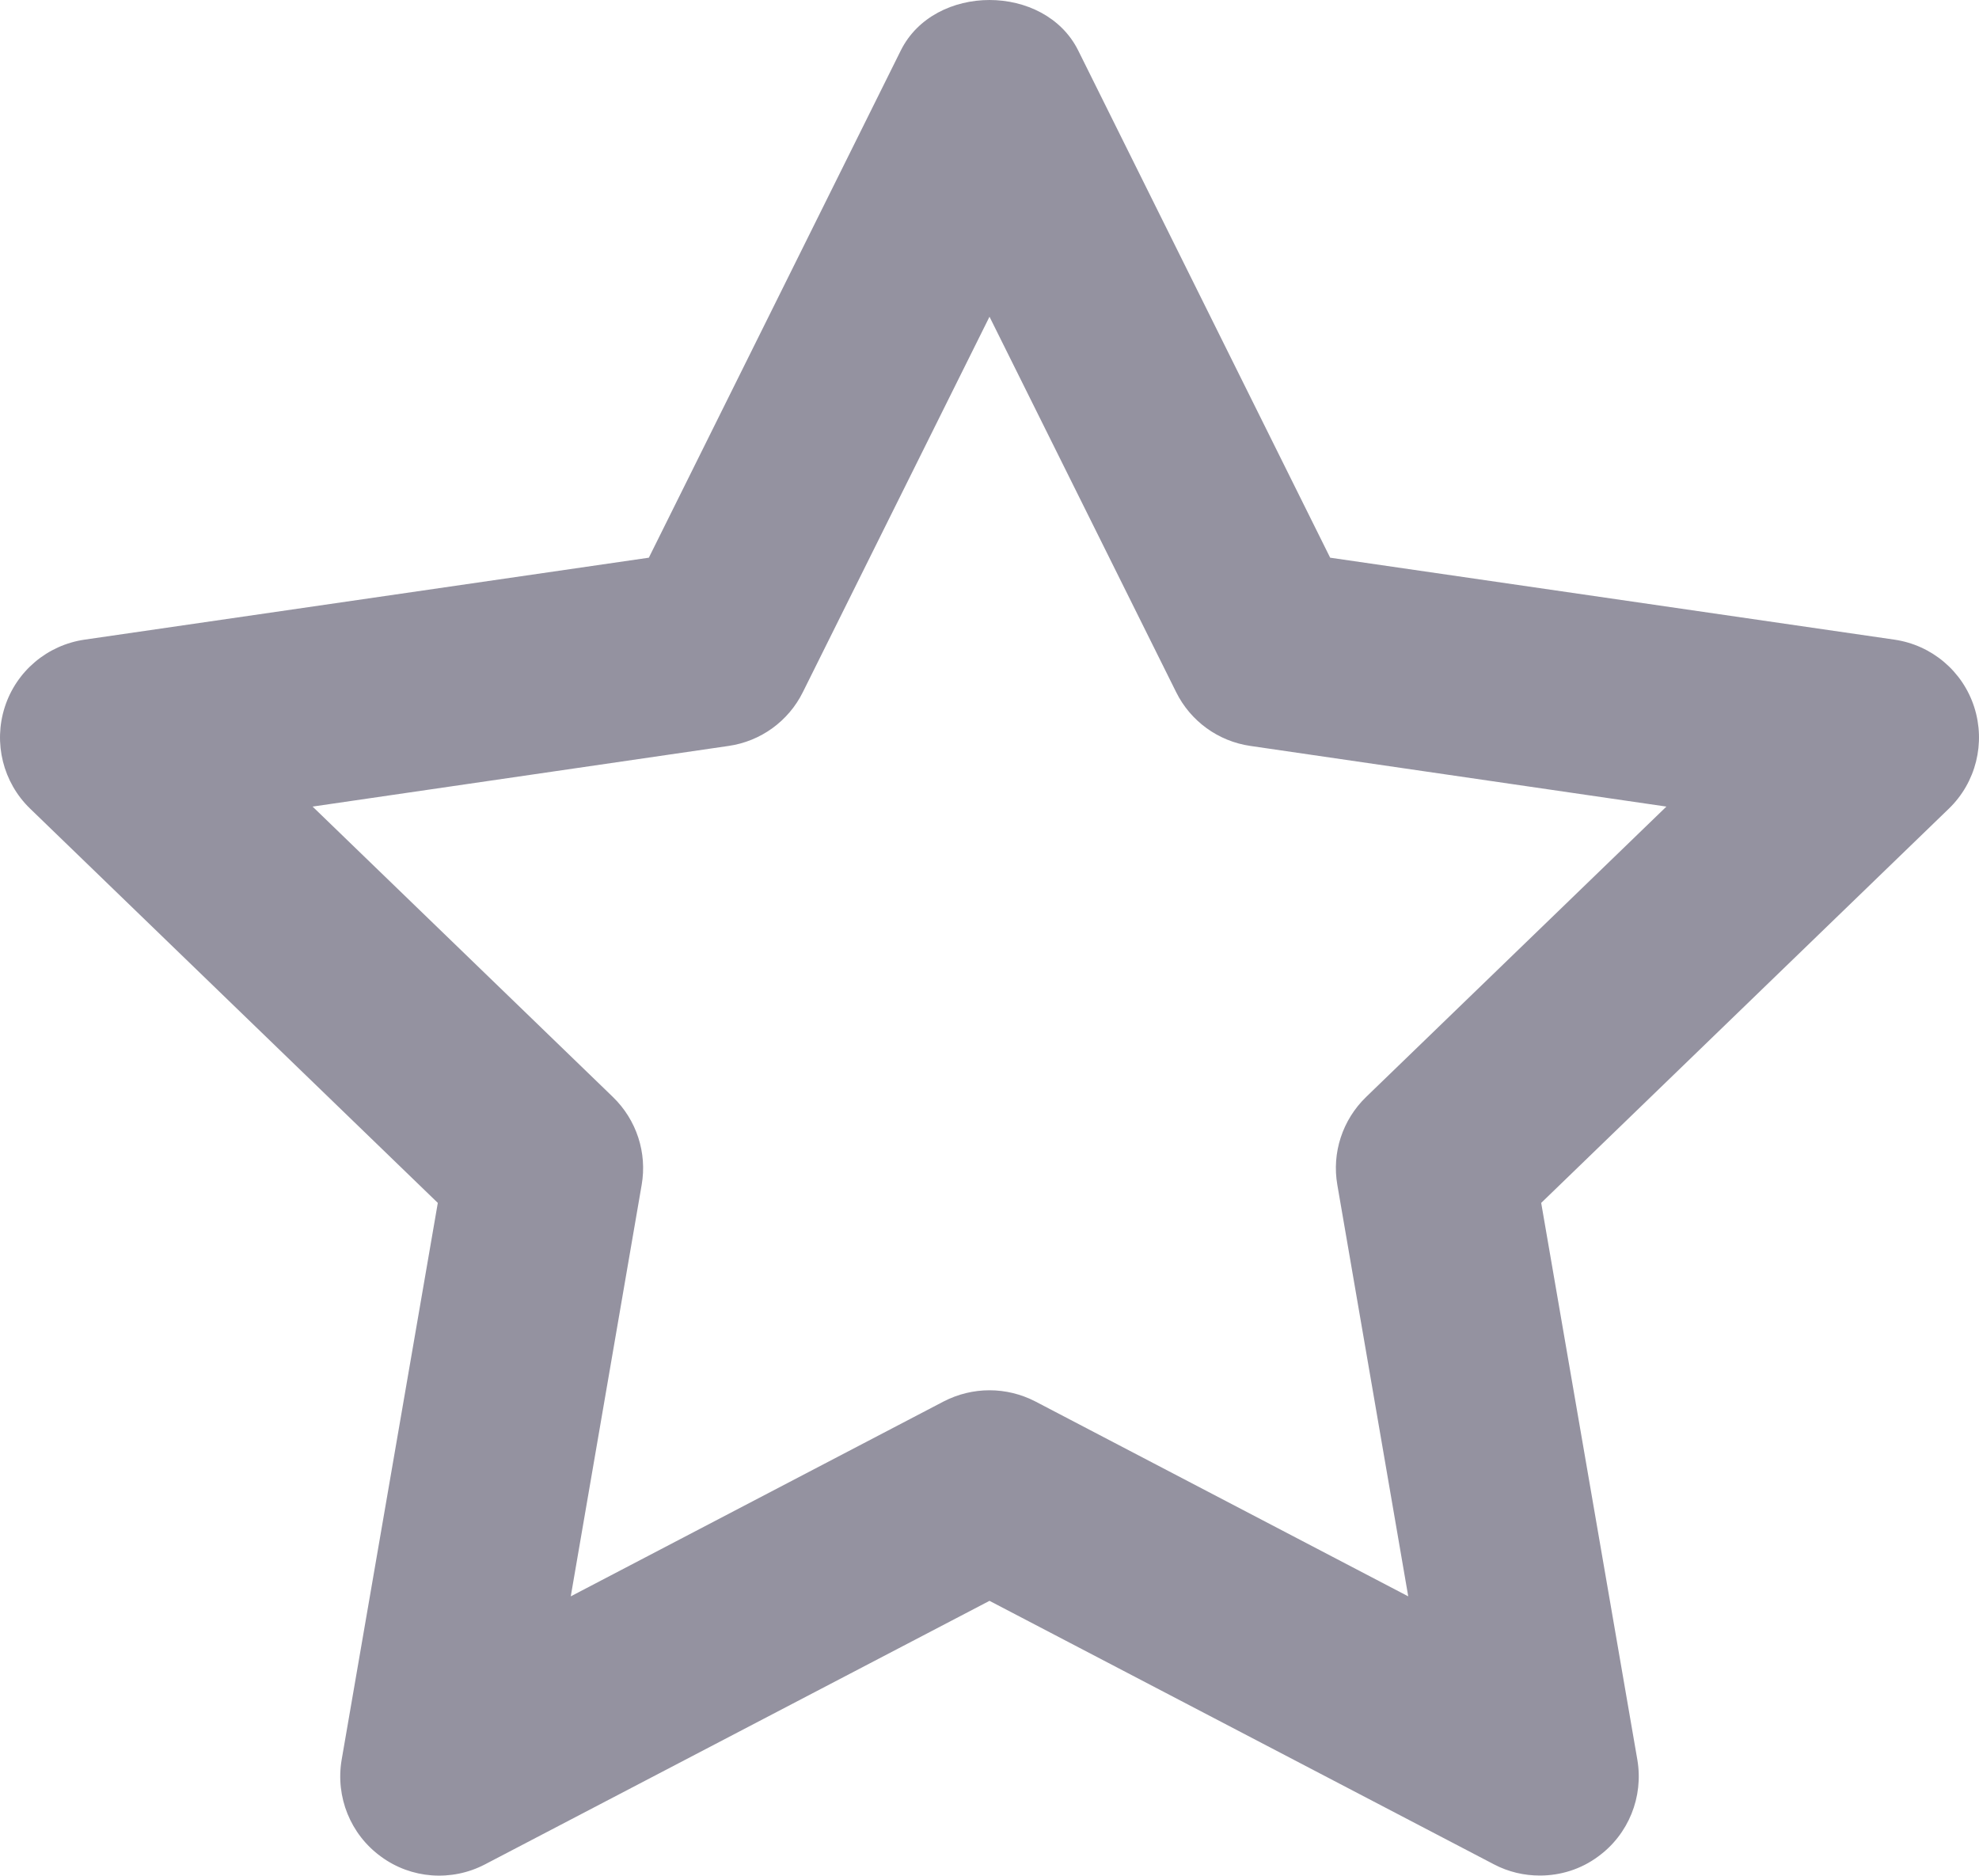
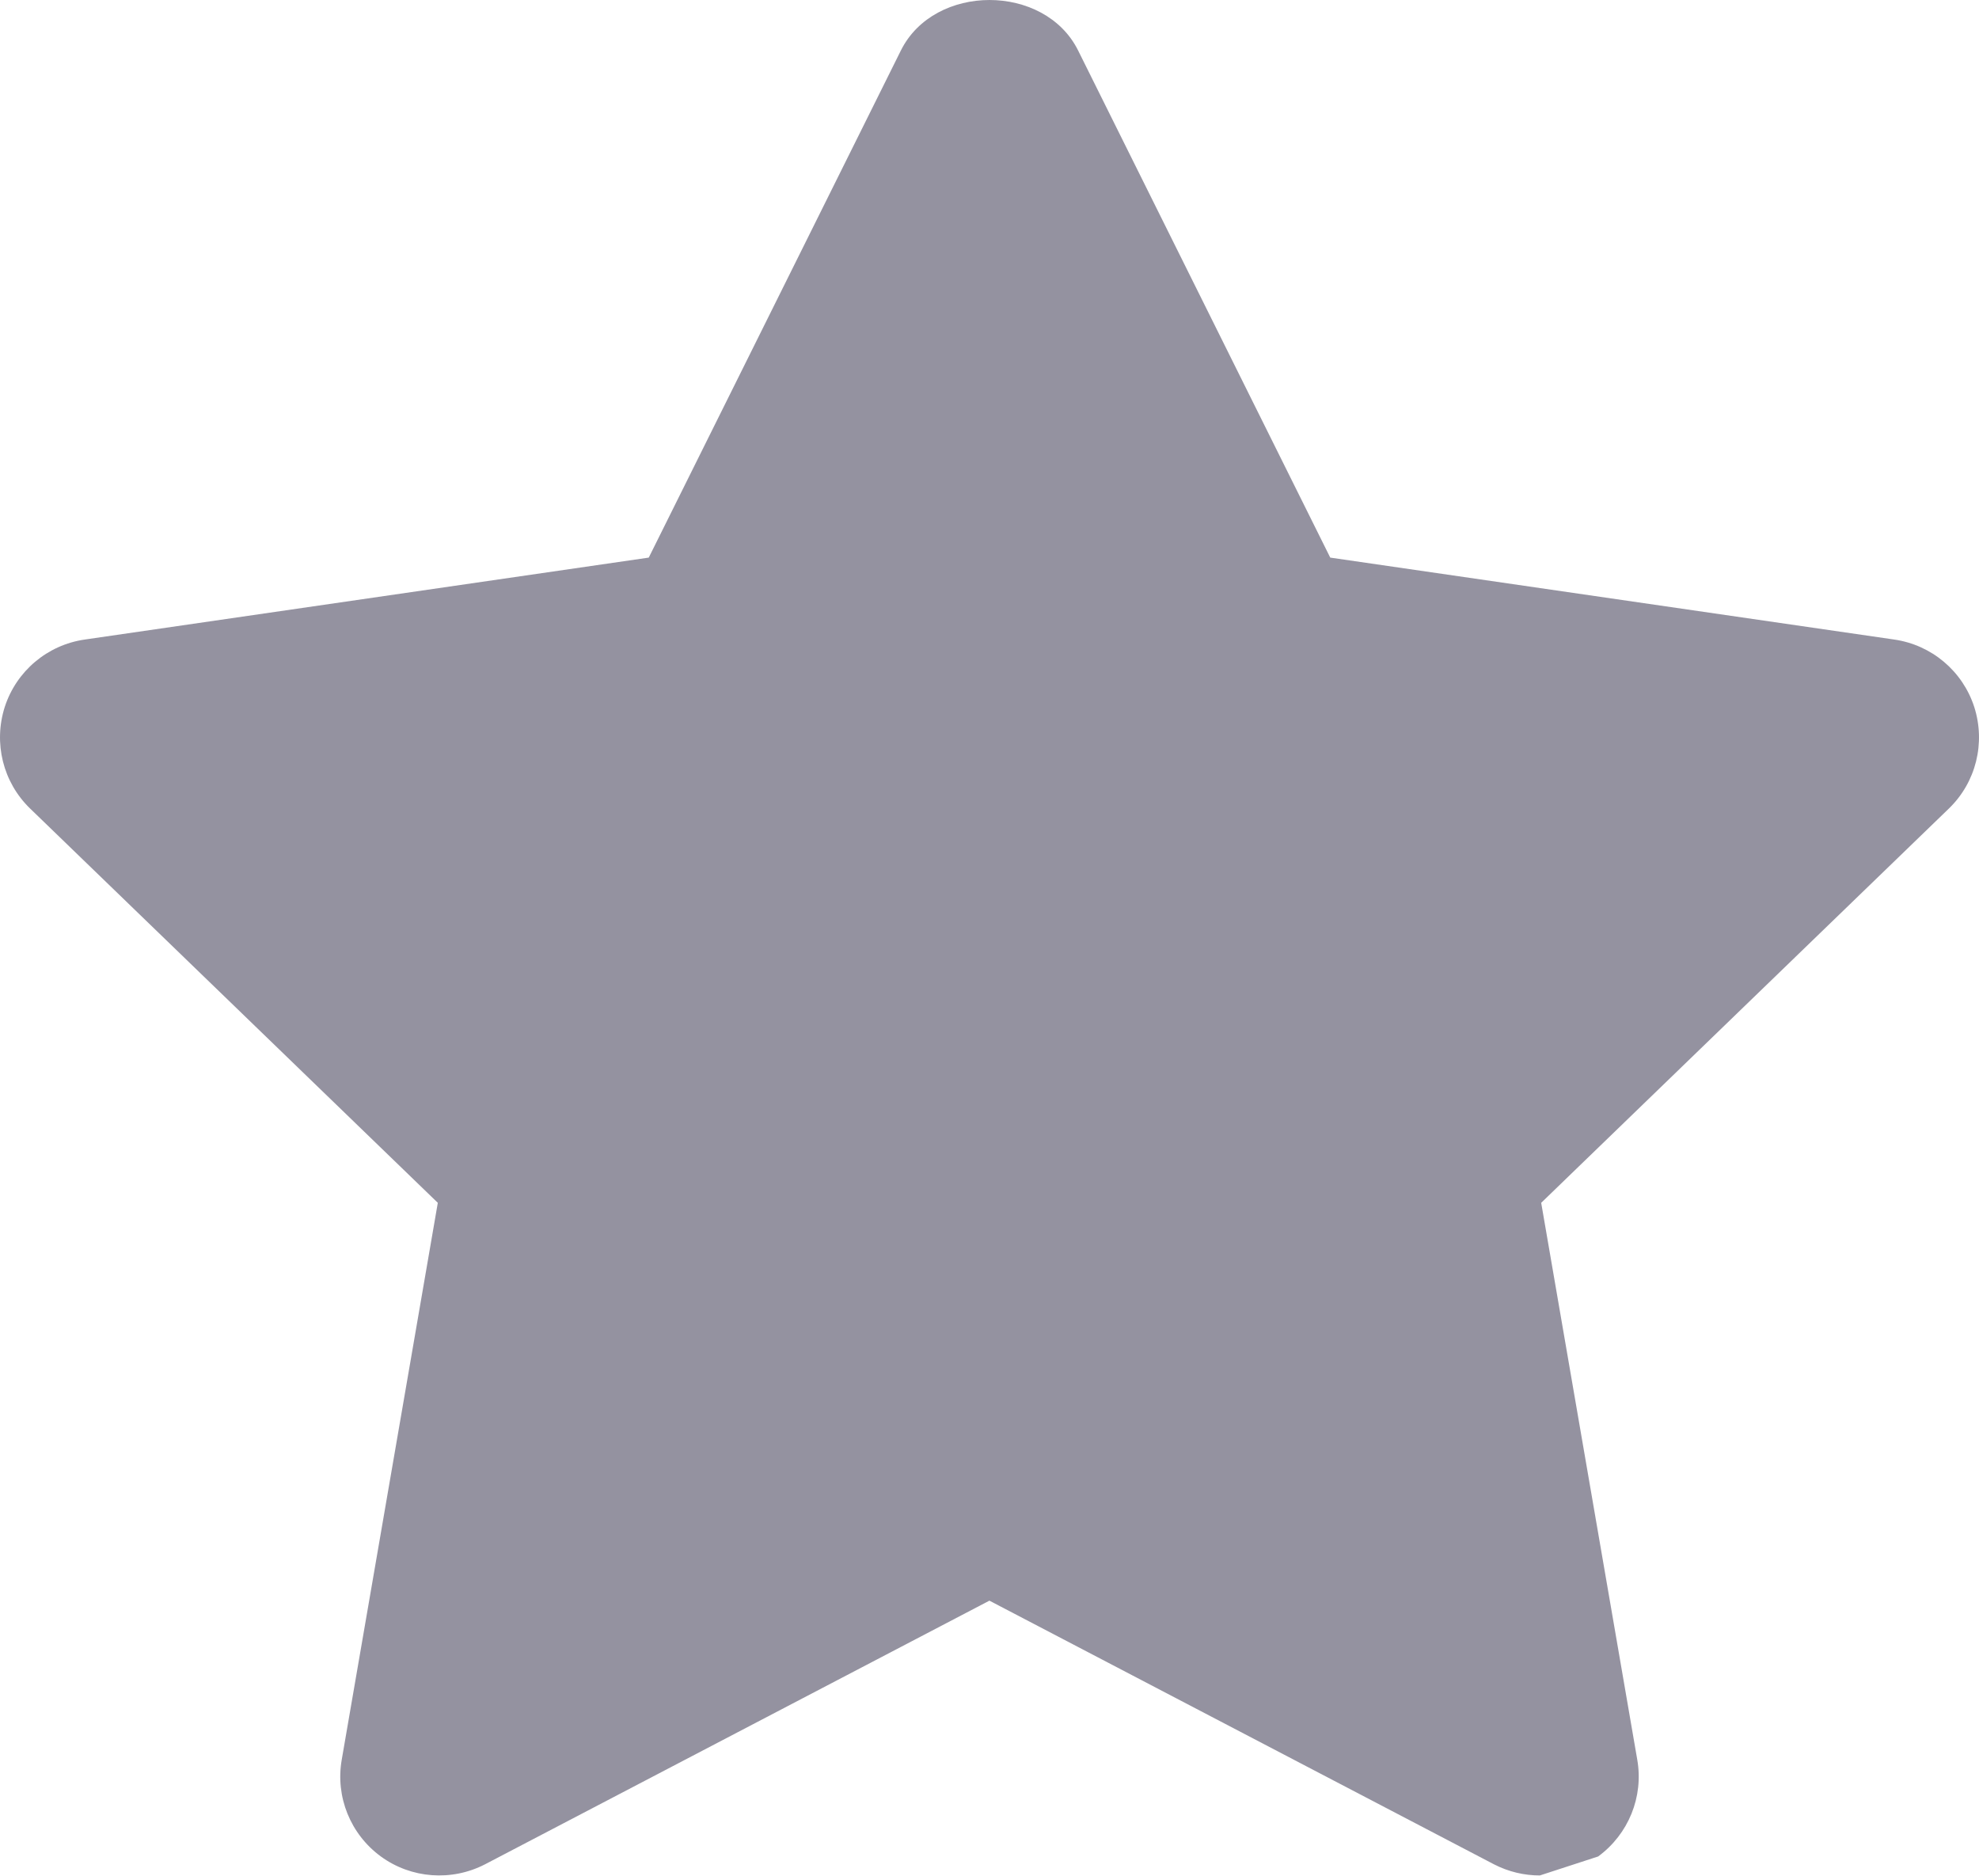
- <svg xmlns="http://www.w3.org/2000/svg" xmlns:xlink="http://www.w3.org/1999/xlink" version="1.1" height="20.852" width="22">
+ <svg xmlns="http://www.w3.org/2000/svg" xmlns:xlink="http://www.w3.org/1999/xlink" version="1.1" height="20.85" width="22">
  <defs>
-     <path id="path-1" opacity="1" fill-rule="evenodd" d="M16.609,20.727 C16.769,20.811 16.944,20.851 17.118,20.851 C17.347,20.851 17.575,20.781 17.765,20.64 C18.104,20.394 18.272,19.977 18.202,19.564 L17.133,13.373 L21.665,8.99 C21.967,8.698 22.075,8.26 21.947,7.861 C21.819,7.462 21.474,7.171 21.059,7.111 L14.787,6.2 L11.986,0.561 C11.614,-0.187 10.386,-0.187 10.014,0.561 L7.213,6.2 L0.941,7.111 C0.526,7.171 0.181,7.462 0.053,7.861 C-0.075,8.26 0.033,8.698 0.335,8.99 L4.867,13.373 L3.798,19.564 C3.728,19.977 3.896,20.394 4.235,20.64 C4.57,20.887 5.019,20.921 5.391,20.727 L11,17.797 L16.609,20.727 L11.509,15.58 C11.35,15.498 11.175,15.456 11,15.456 C10.825,15.456 10.65,15.498 10.491,15.58 L6.345,17.747 L7.133,13.174 C7.196,12.816 7.076,12.45 6.814,12.196 L3.475,8.967 L8.098,8.293 C8.456,8.242 8.765,8.018 8.925,7.695 L11,3.521 L13.075,7.695 C13.235,8.018 13.544,8.242 13.902,8.293 L18.525,8.967 L15.186,12.196 C14.924,12.45 14.804,12.816 14.867,13.174 L15.655,17.747 L11.509,15.58 L16.609,20.727Z" />
+     <path id="path-1" opacity="1" fill-rule="evenodd" d="M17.118,20.85 C16.944,20.85 16.769,20.809 16.608,20.726 L10.999,17.795 L5.392,20.726 C5.02,20.918 4.571,20.885 4.234,20.639 C3.896,20.392 3.727,19.976 3.799,19.563 L4.867,13.372 L0.335,8.989 C0.033,8.697 -0.075,8.26 0.053,7.859 C0.182,7.461 0.526,7.17 0.942,7.11 L7.212,6.199 L10.015,0.561 C10.387,-0.187 11.613,-0.187 11.985,0.561 L14.788,6.199 L21.058,7.11 C21.474,7.17 21.818,7.461 21.947,7.859 C22.075,8.26 21.967,8.697 21.665,8.989 L17.133,13.372 L18.201,19.563 C18.273,19.976 18.103,20.392 17.766,20.639 " />
  </defs>
  <g opacity="1">
    <use xlink:href="#path-1" fill="rgb(148,146,160)" fill-opacity="1" />
  </g>
</svg>
